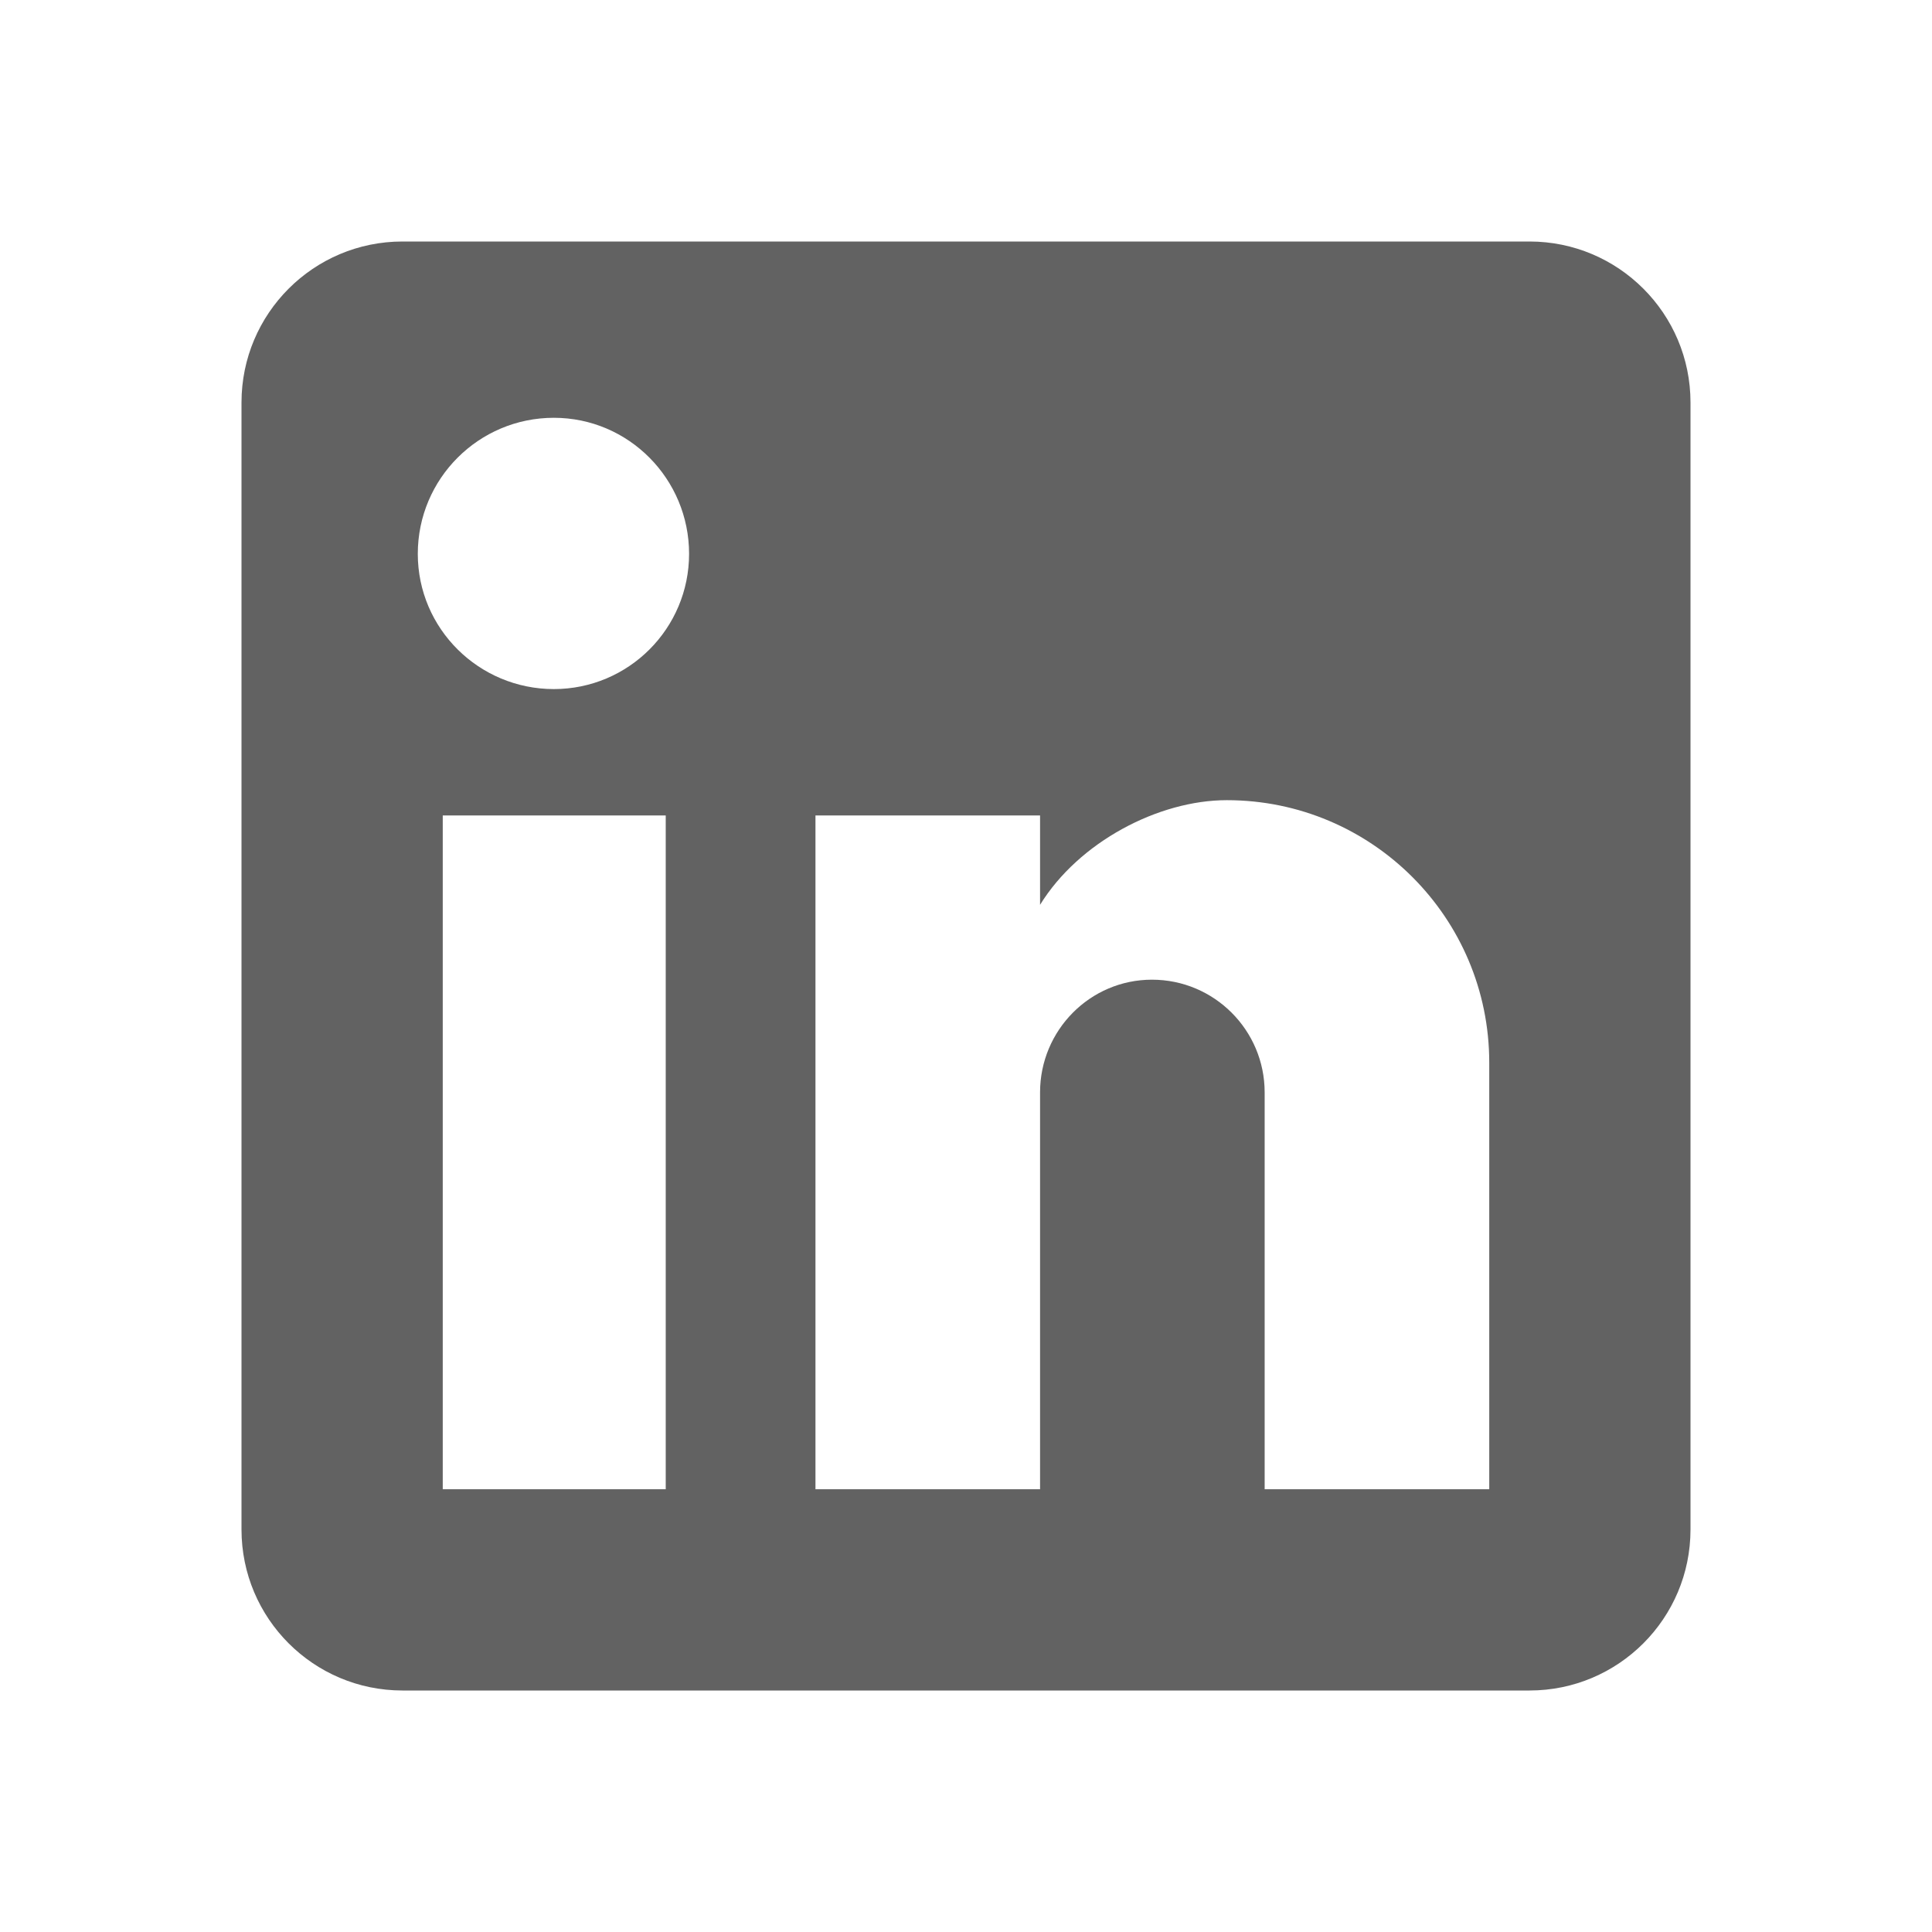
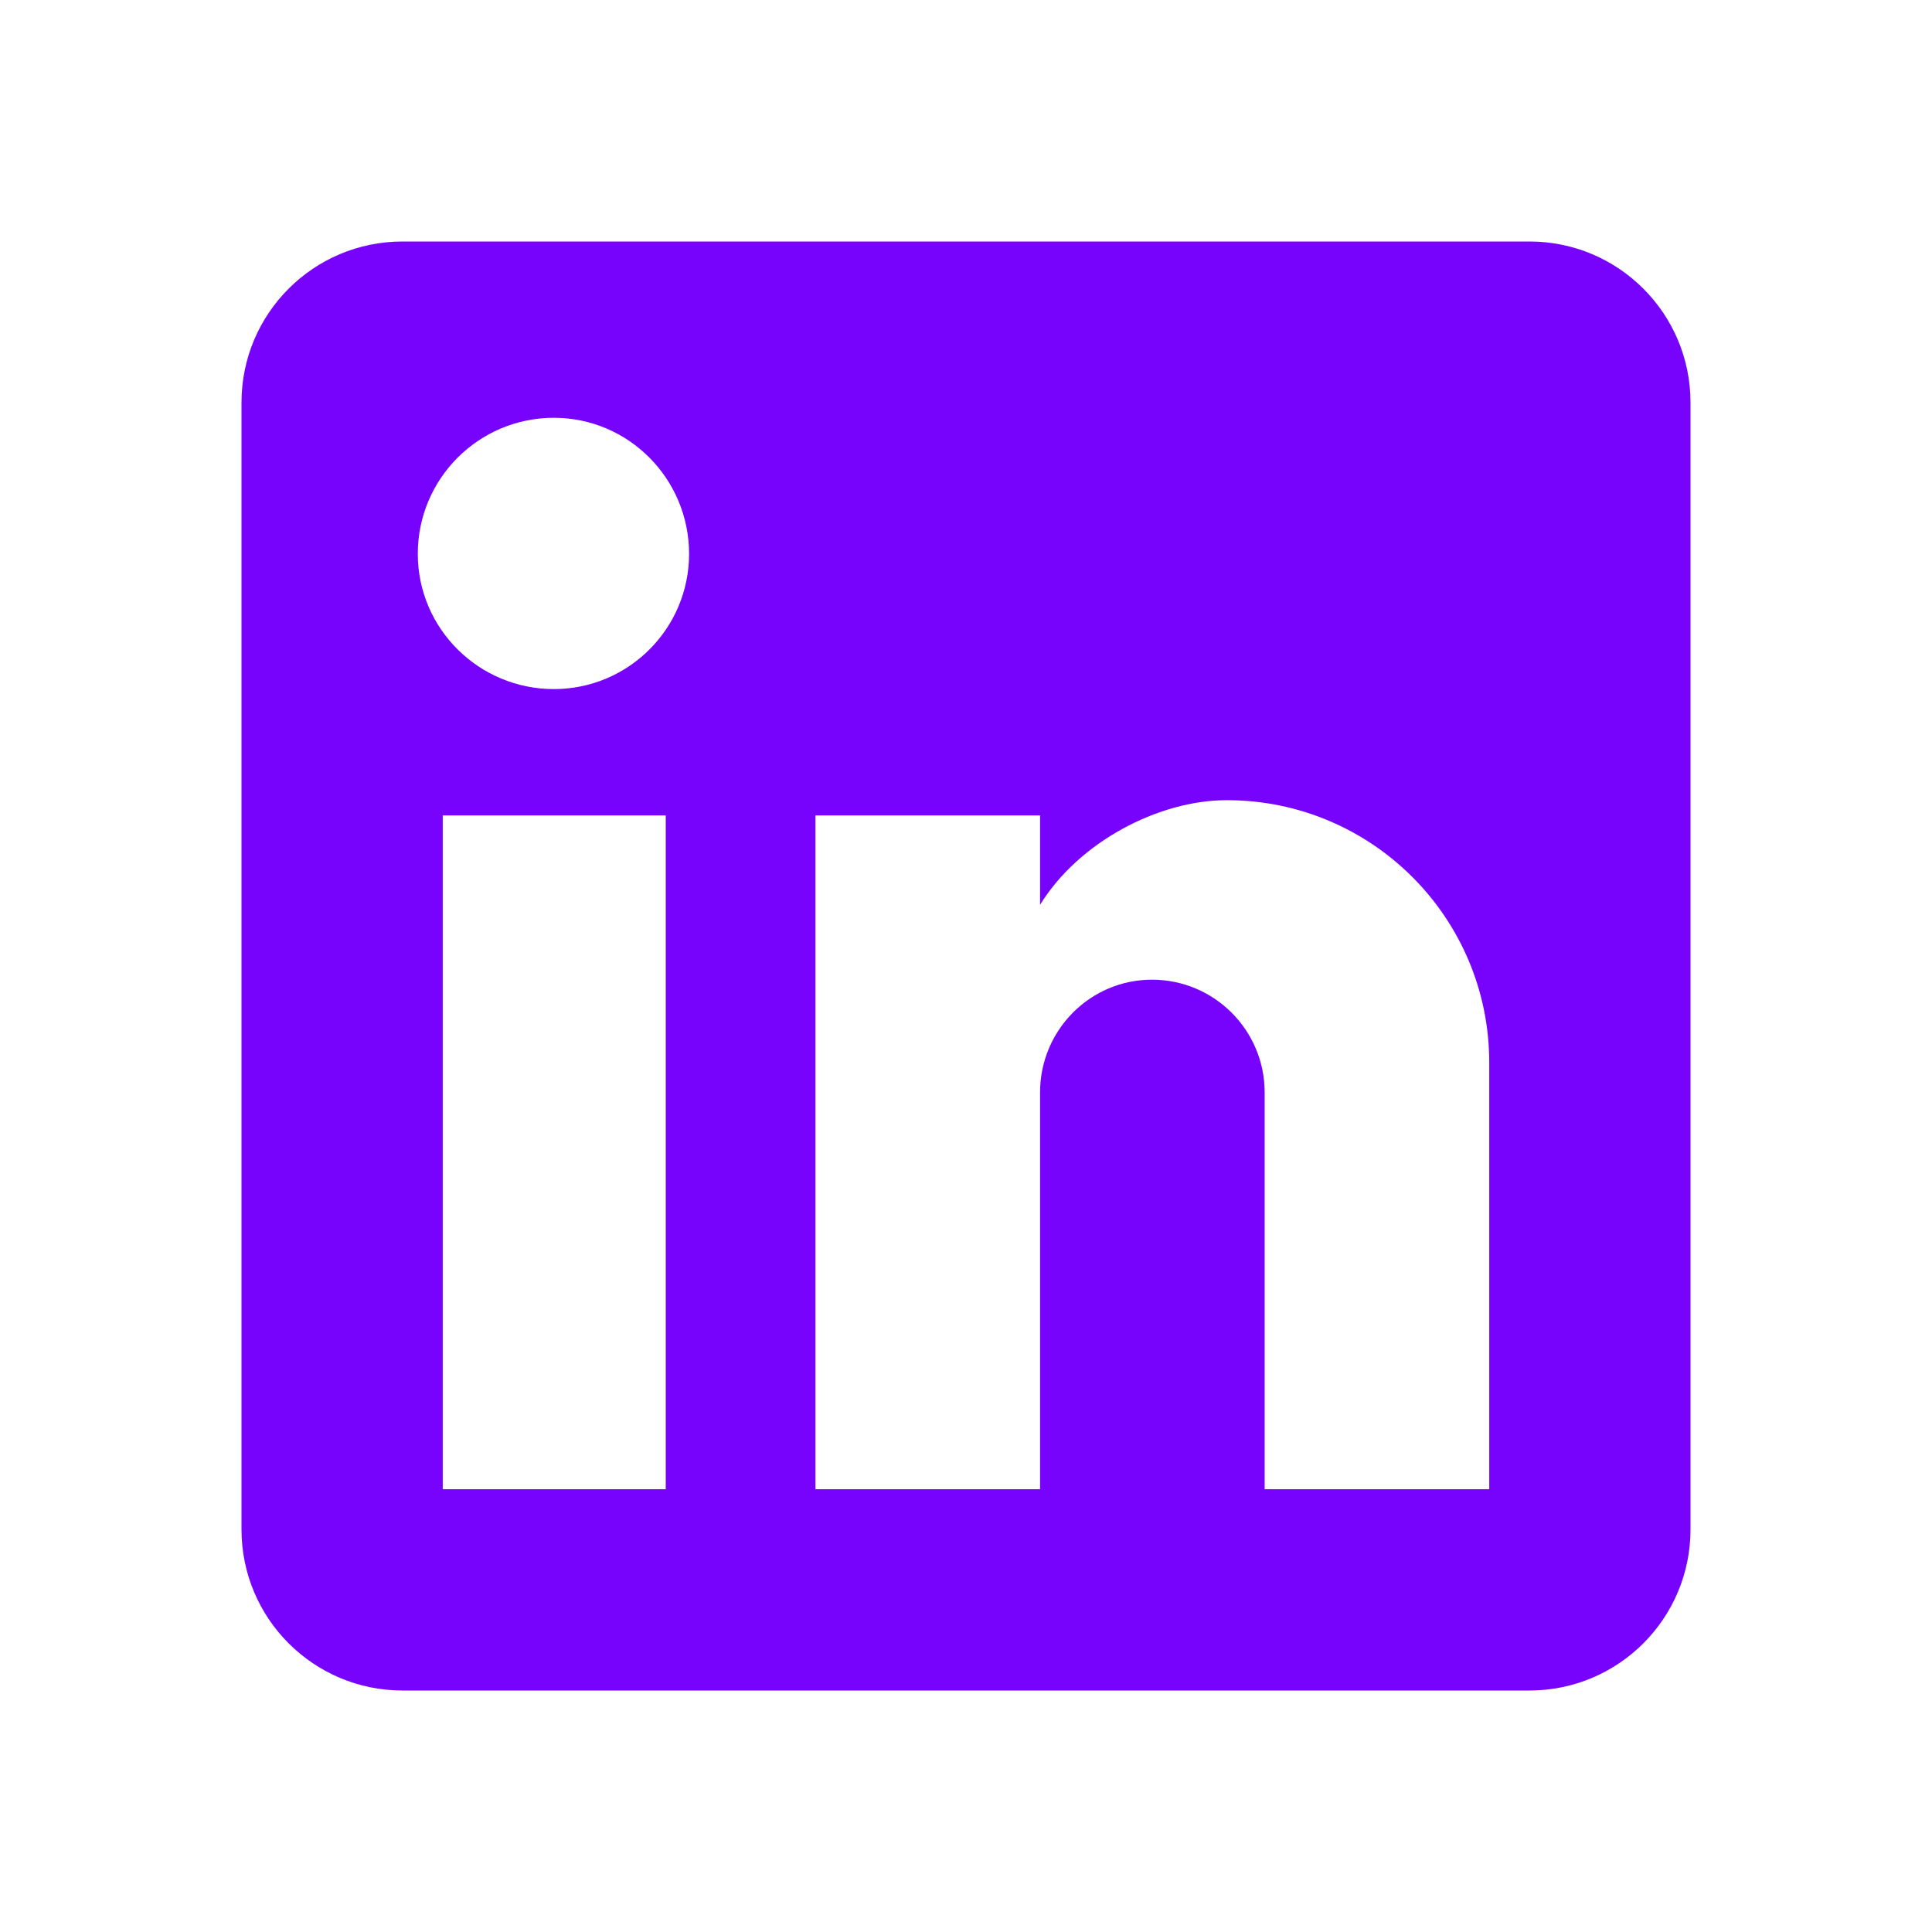
<svg xmlns="http://www.w3.org/2000/svg" width="24" height="24" preserveAspectRatio="xMidYMid meet" viewBox="0 0 24 24" style="-ms-transform: rotate(360deg); -webkit-transform: rotate(360deg); transform: rotate(360deg);">
-   <path d="M19 3a2 2 0 0 1 2 2v14a2 2 0 0 1-2 2H5a2 2 0 0 1-2-2V5a2 2 0 0 1 2-2h14m-.5 15.5v-5.3a3.26 3.26 0 0 0-3.26-3.26c-.85 0-1.84.52-2.32 1.3v-1.11h-2.79v8.37h2.79v-4.93c0-.77.62-1.4 1.39-1.4a1.4 1.4 0 0 1 1.4 1.4v4.93h2.79M6.88 8.56a1.68 1.68 0 0 0 1.68-1.68c0-.93-.75-1.69-1.68-1.69a1.69 1.69 0 0 0-1.69 1.69c0 .93.76 1.68 1.69 1.68m1.39 9.94v-8.37H5.5v8.37h2.77z" fill="#626262" />
+   <path d="M19 3a2 2 0 0 1 2 2v14a2 2 0 0 1-2 2H5a2 2 0 0 1-2-2V5a2 2 0 0 1 2-2h14m-.5 15.5v-5.3a3.26 3.26 0 0 0-3.26-3.26c-.85 0-1.84.52-2.32 1.3v-1.11h-2.79v8.37h2.79v-4.93c0-.77.62-1.4 1.39-1.4a1.4 1.4 0 0 1 1.4 1.4v4.93h2.79M6.88 8.56a1.68 1.68 0 0 0 1.68-1.68c0-.93-.75-1.69-1.68-1.69a1.69 1.69 0 0 0-1.69 1.69c0 .93.76 1.68 1.69 1.68m1.39 9.94v-8.37H5.5v8.37h2.77z" fill="#7703fc" />
  <rect x="0" y="0" width="24" height="24" fill="rgba(0, 0, 0, 0)" />
</svg>
